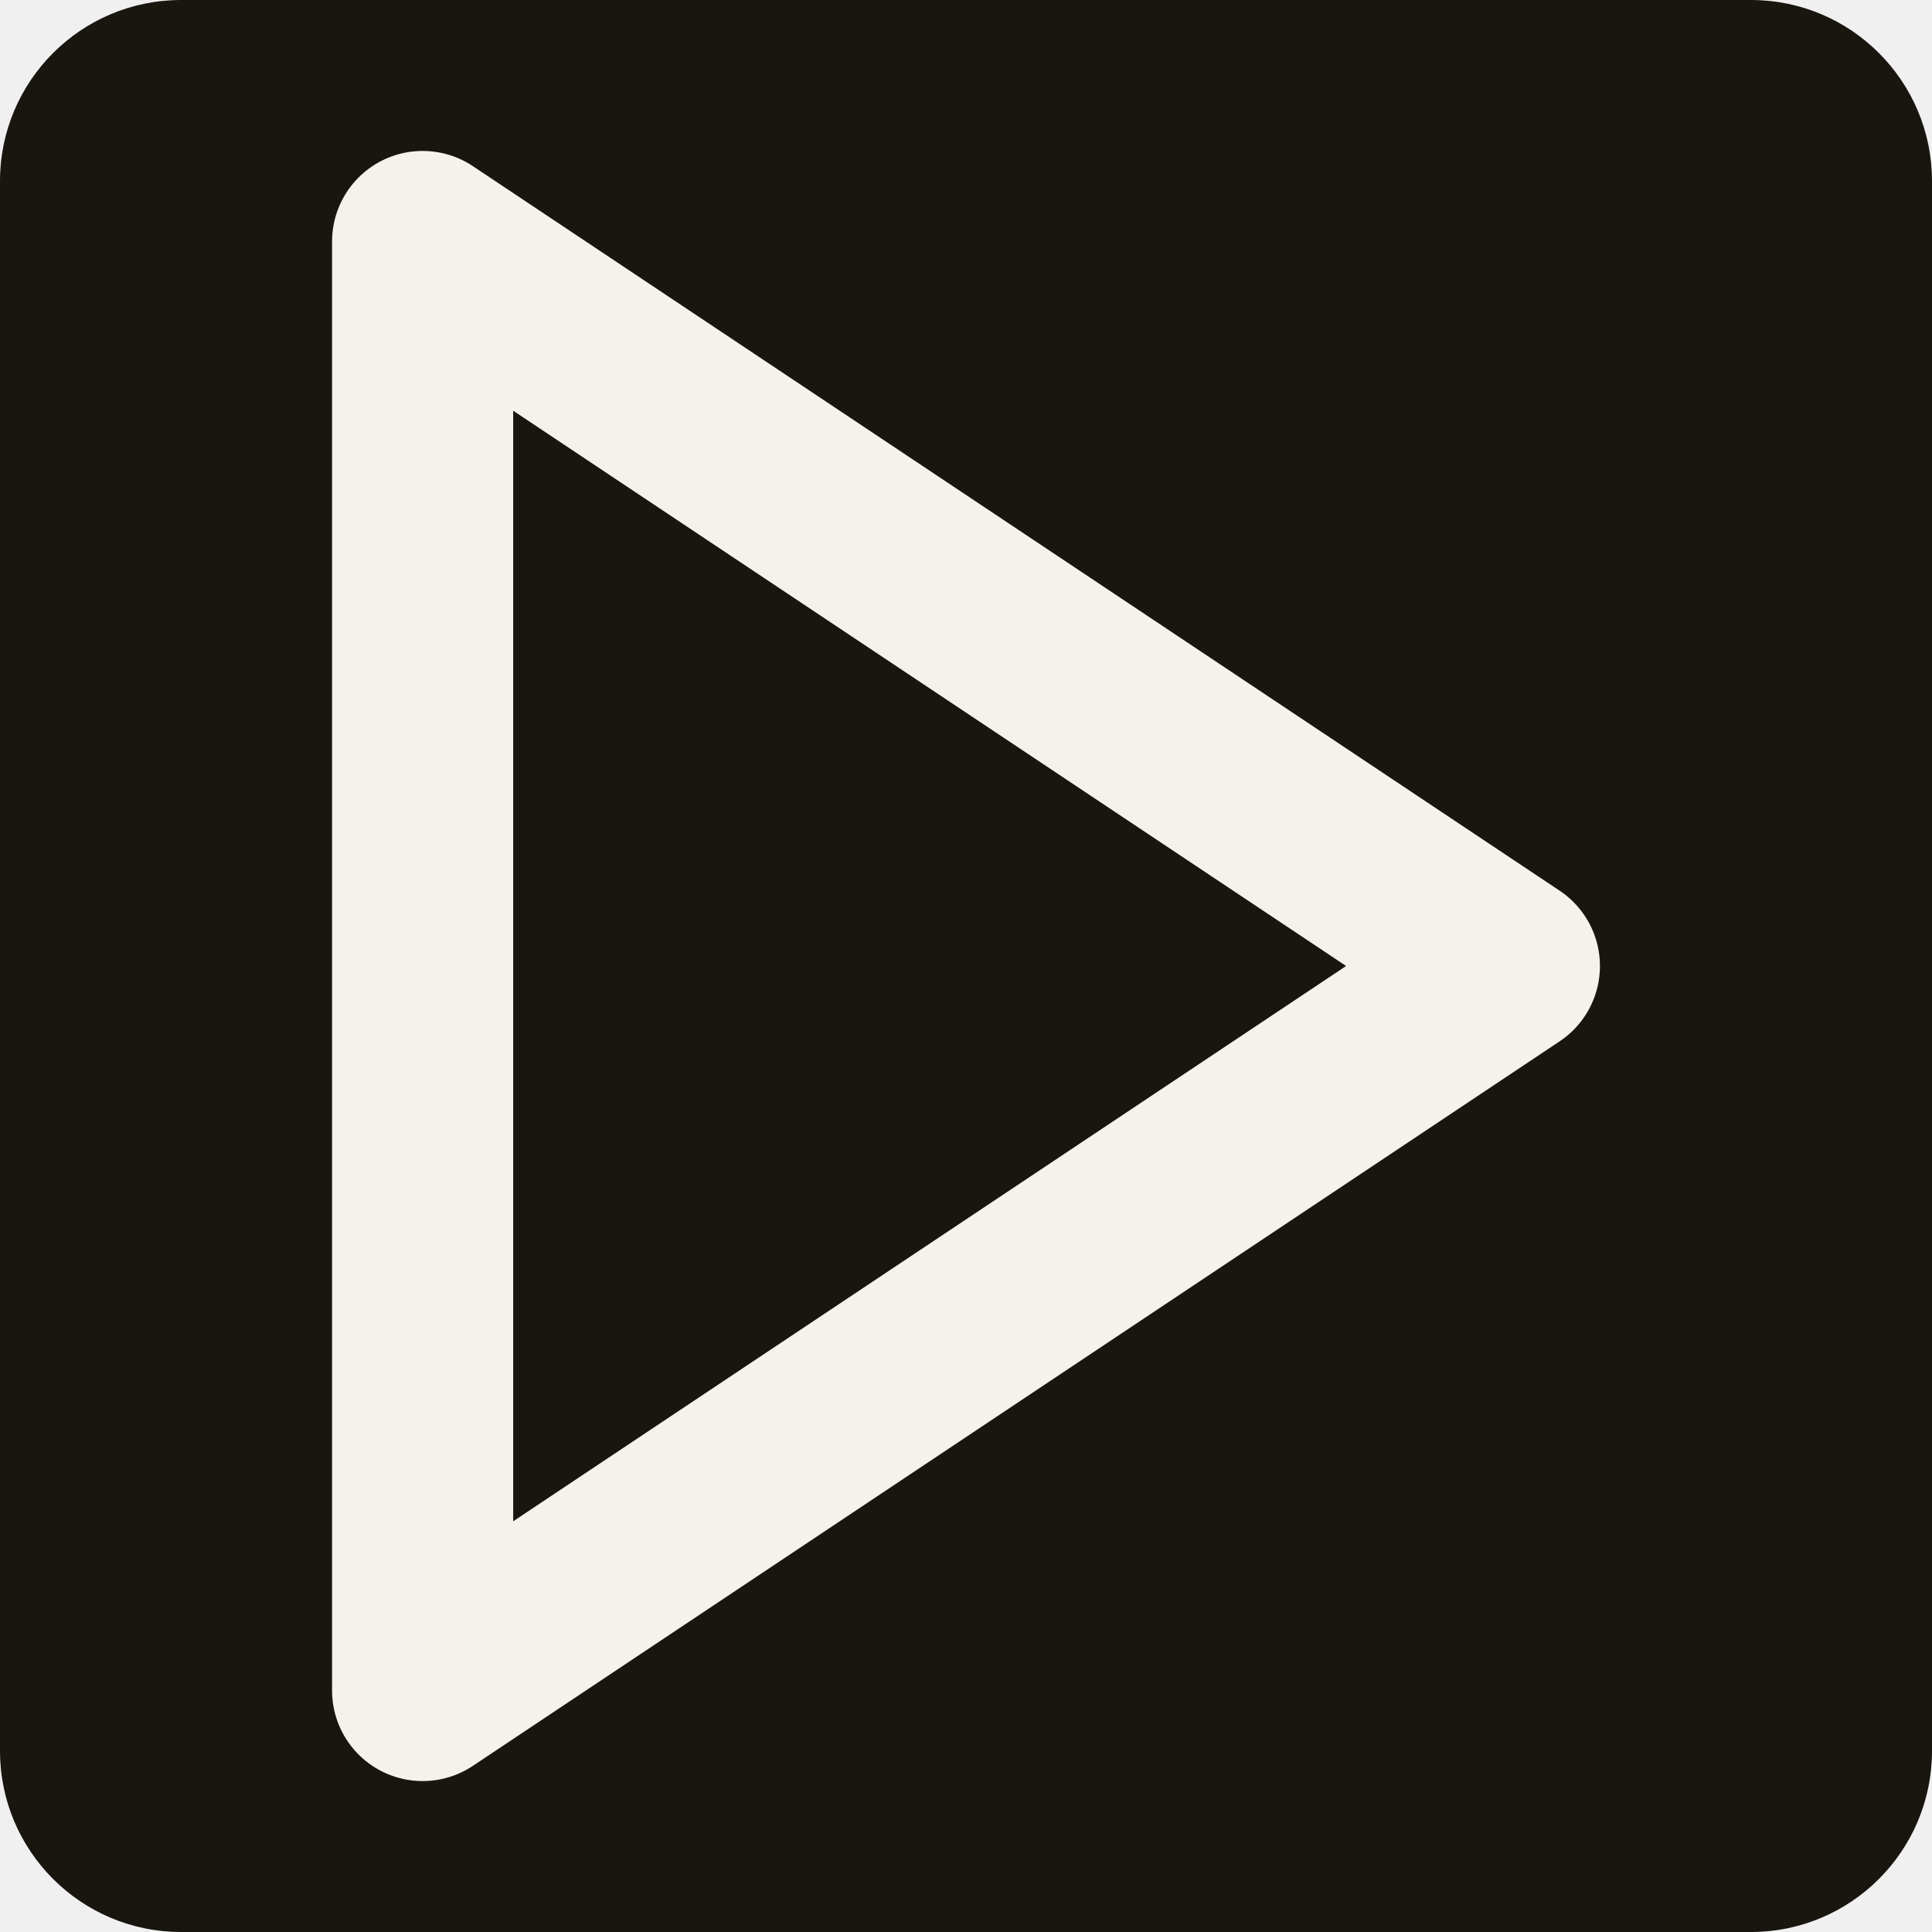
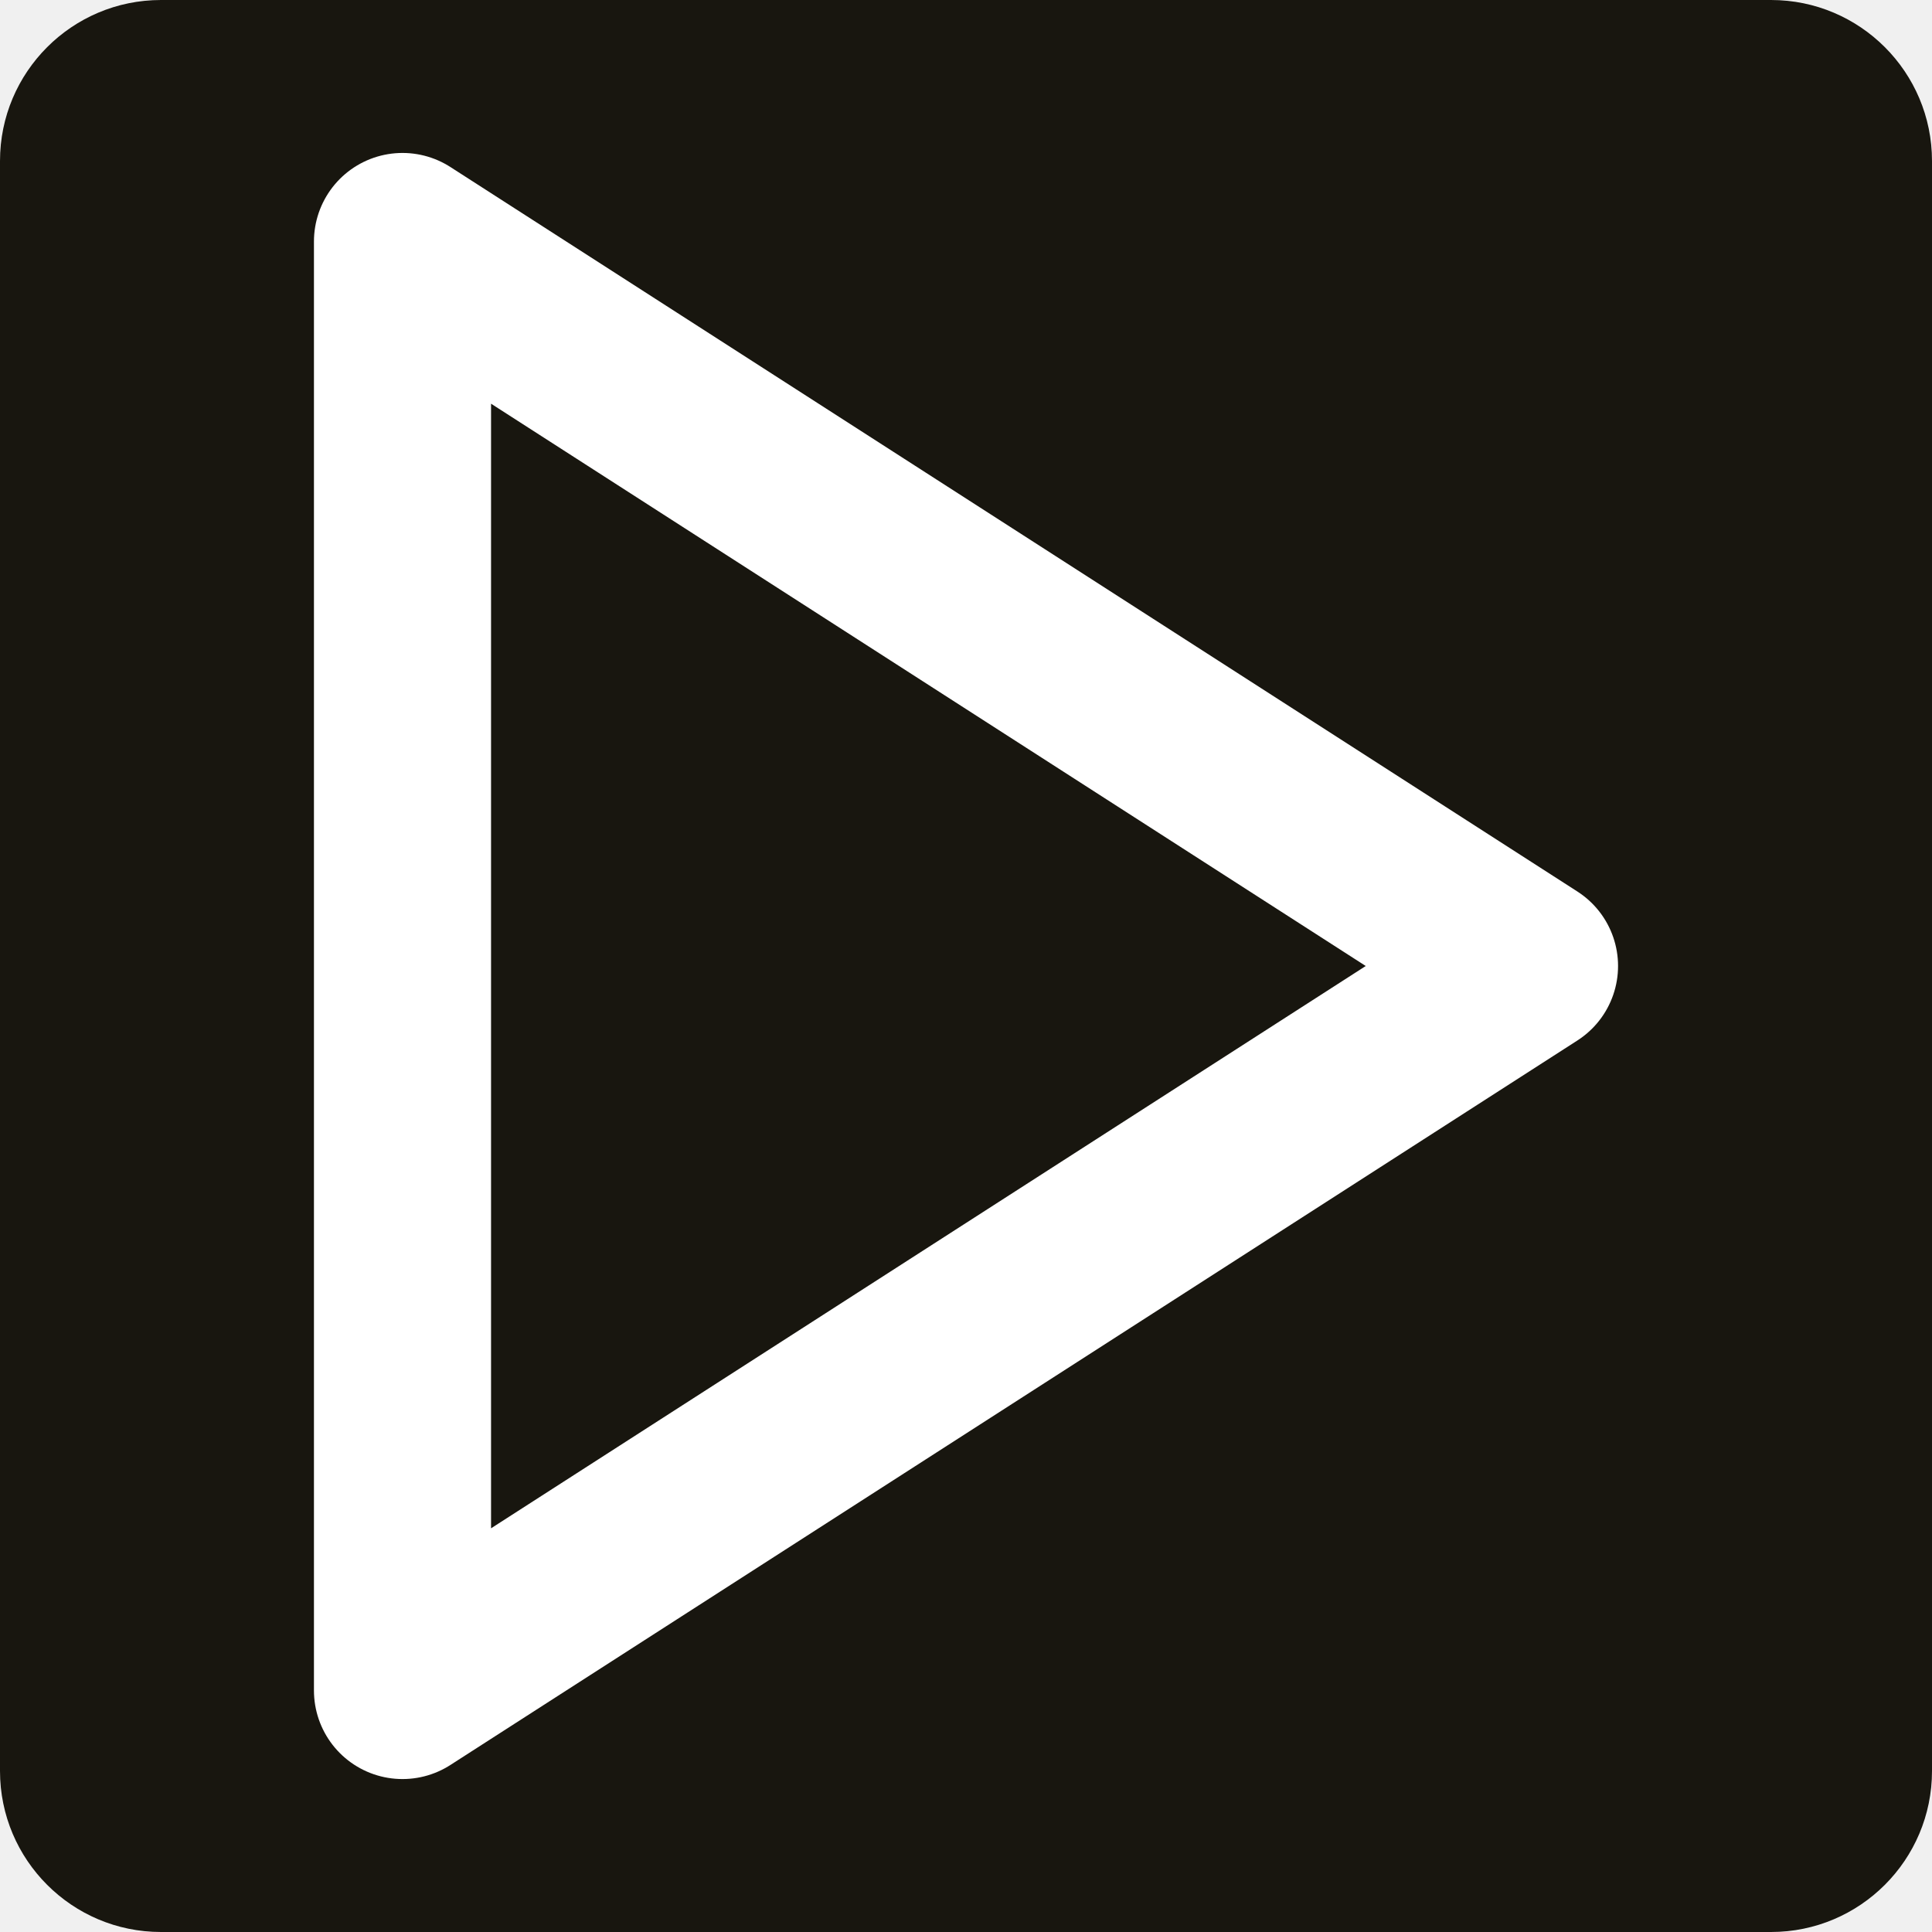
- <svg xmlns="http://www.w3.org/2000/svg" viewBox="0 0 32 32">
-   <rect width="32" height="32" rx="3" fill="#18160f" />
-   <polygon points="7,4 25,16 7,28" fill="none" stroke="#f5f2ec" stroke-width="3" stroke-linejoin="round" stroke-linecap="round" />
+ <svg xmlns="http://www.w3.org/2000/svg" viewBox="0 0 24 24">
+   <rect width="24" height="24" rx="2" fill="#18160f" />
+   <polygon points="5 3 19 12 5 21 5 3" fill="none" stroke="#ffffff" stroke-width="2.2" stroke-linecap="round" stroke-linejoin="round" />
</svg>
